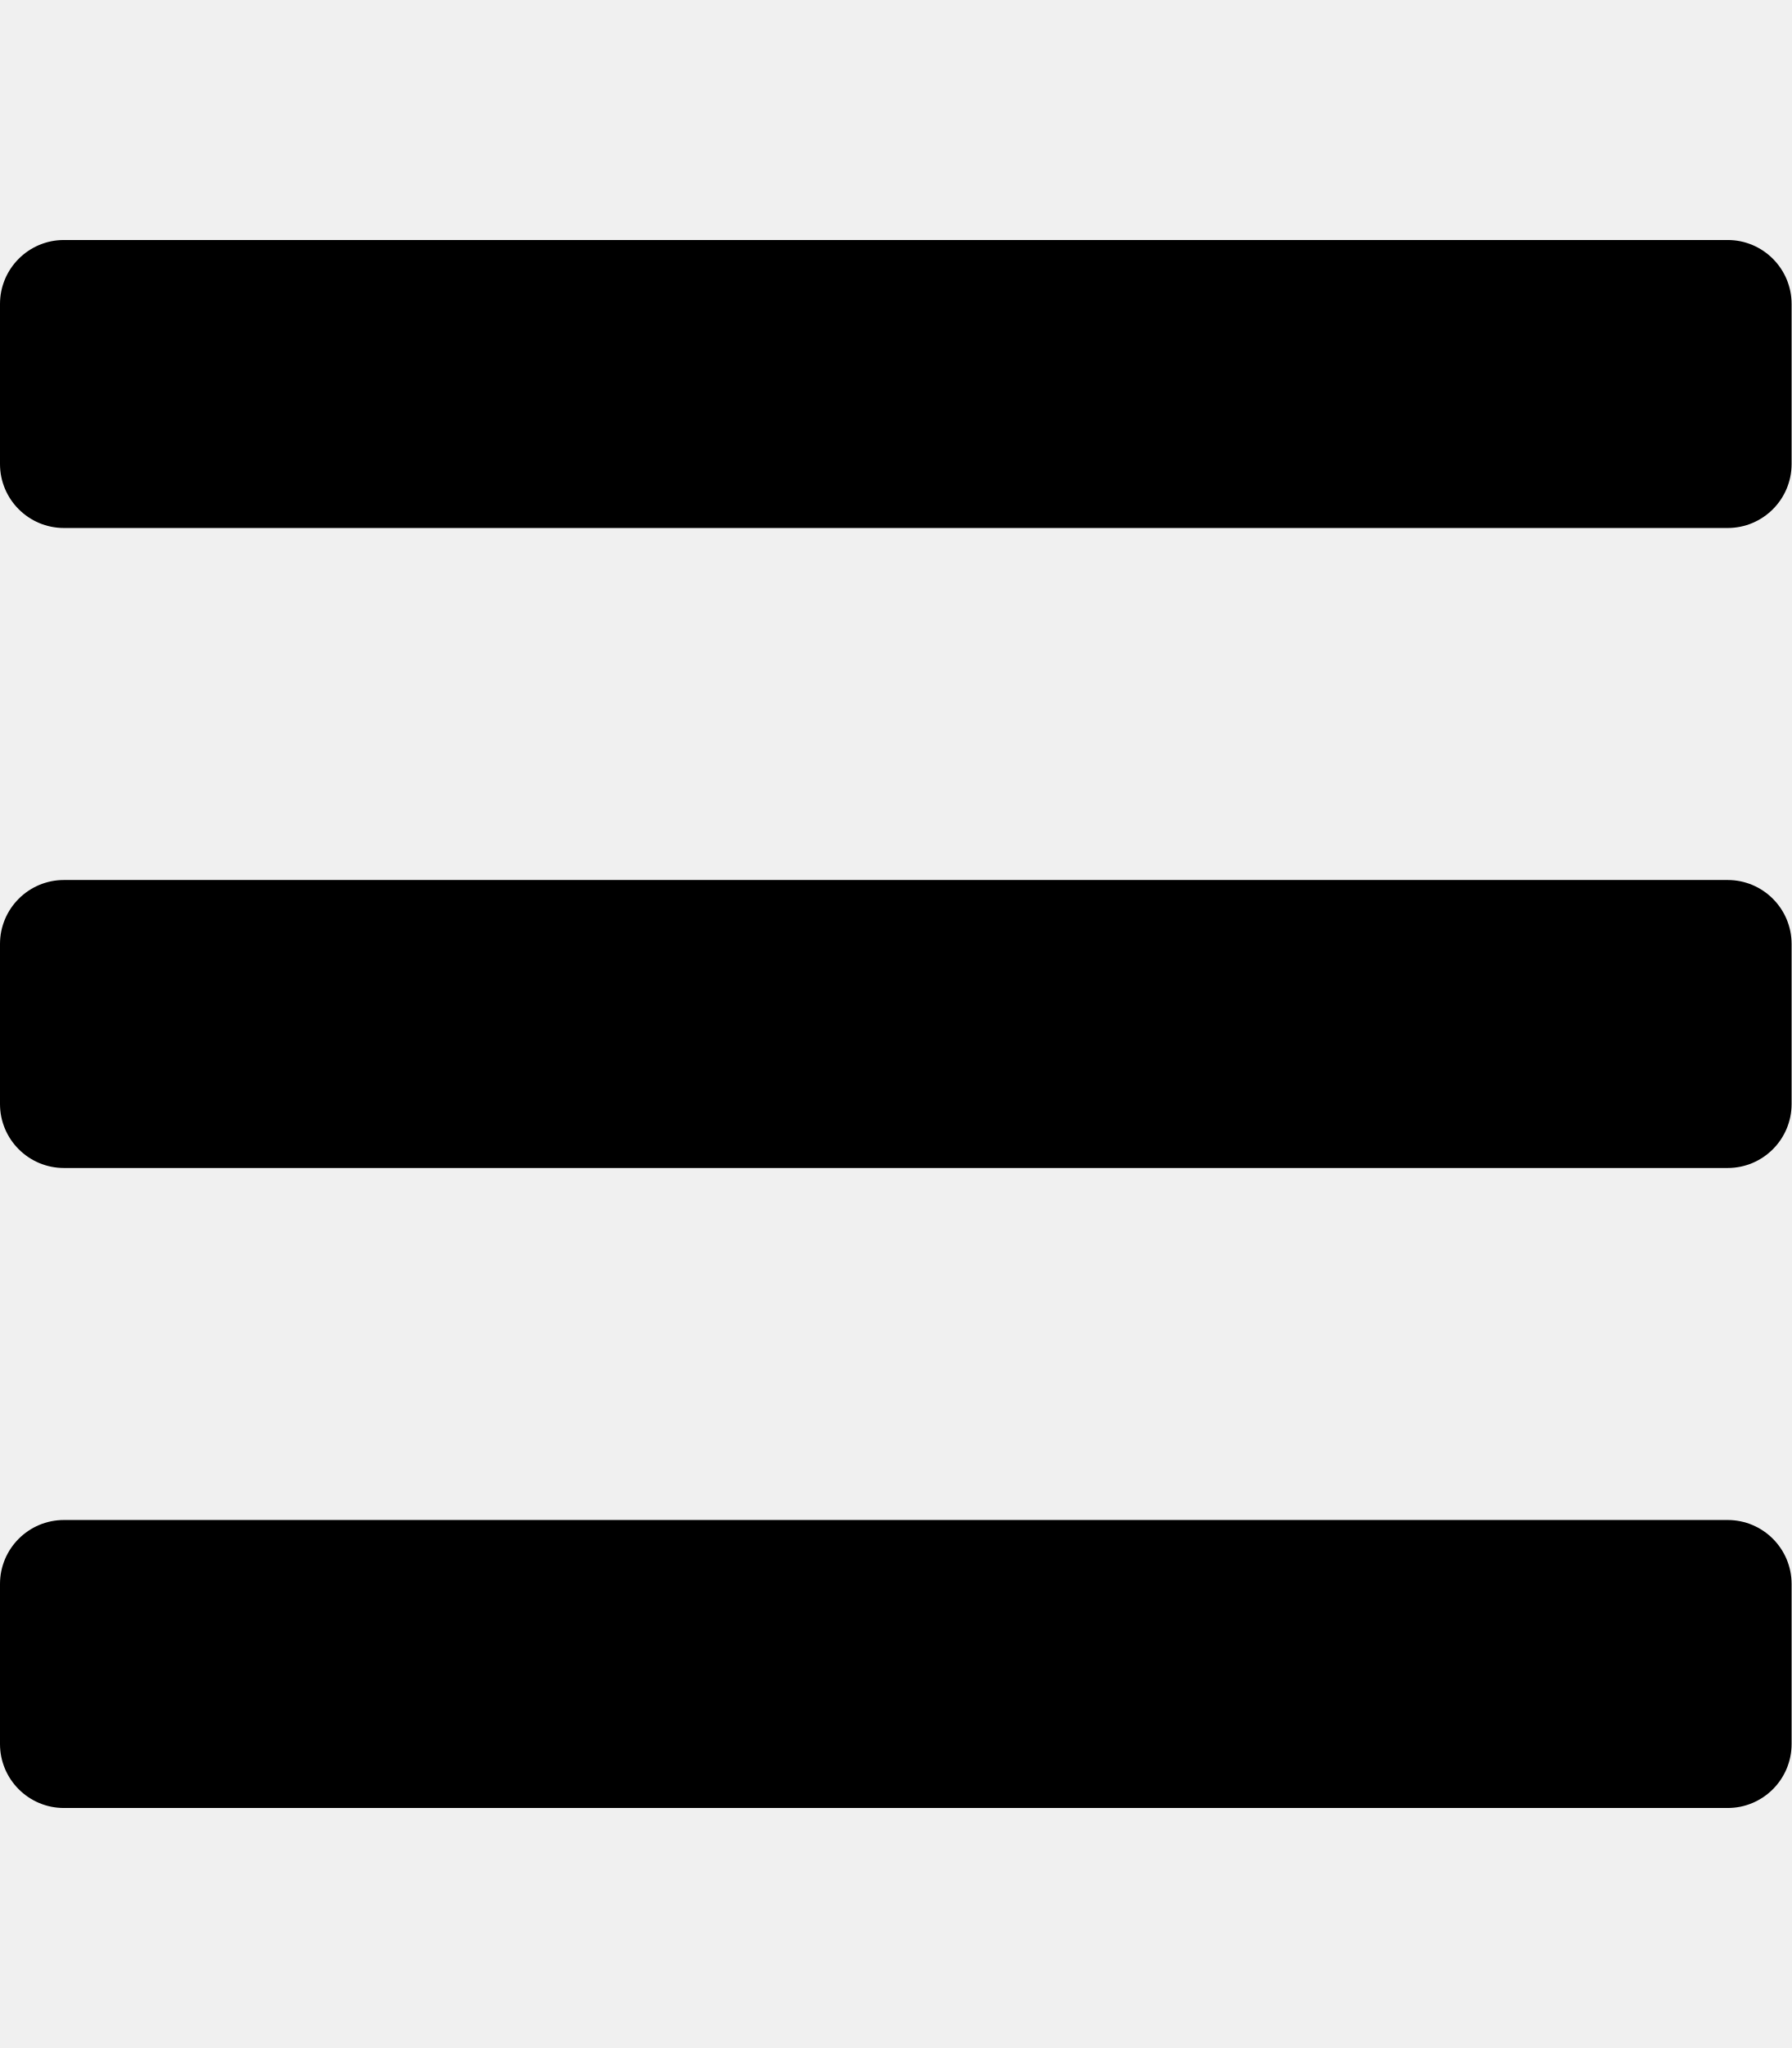
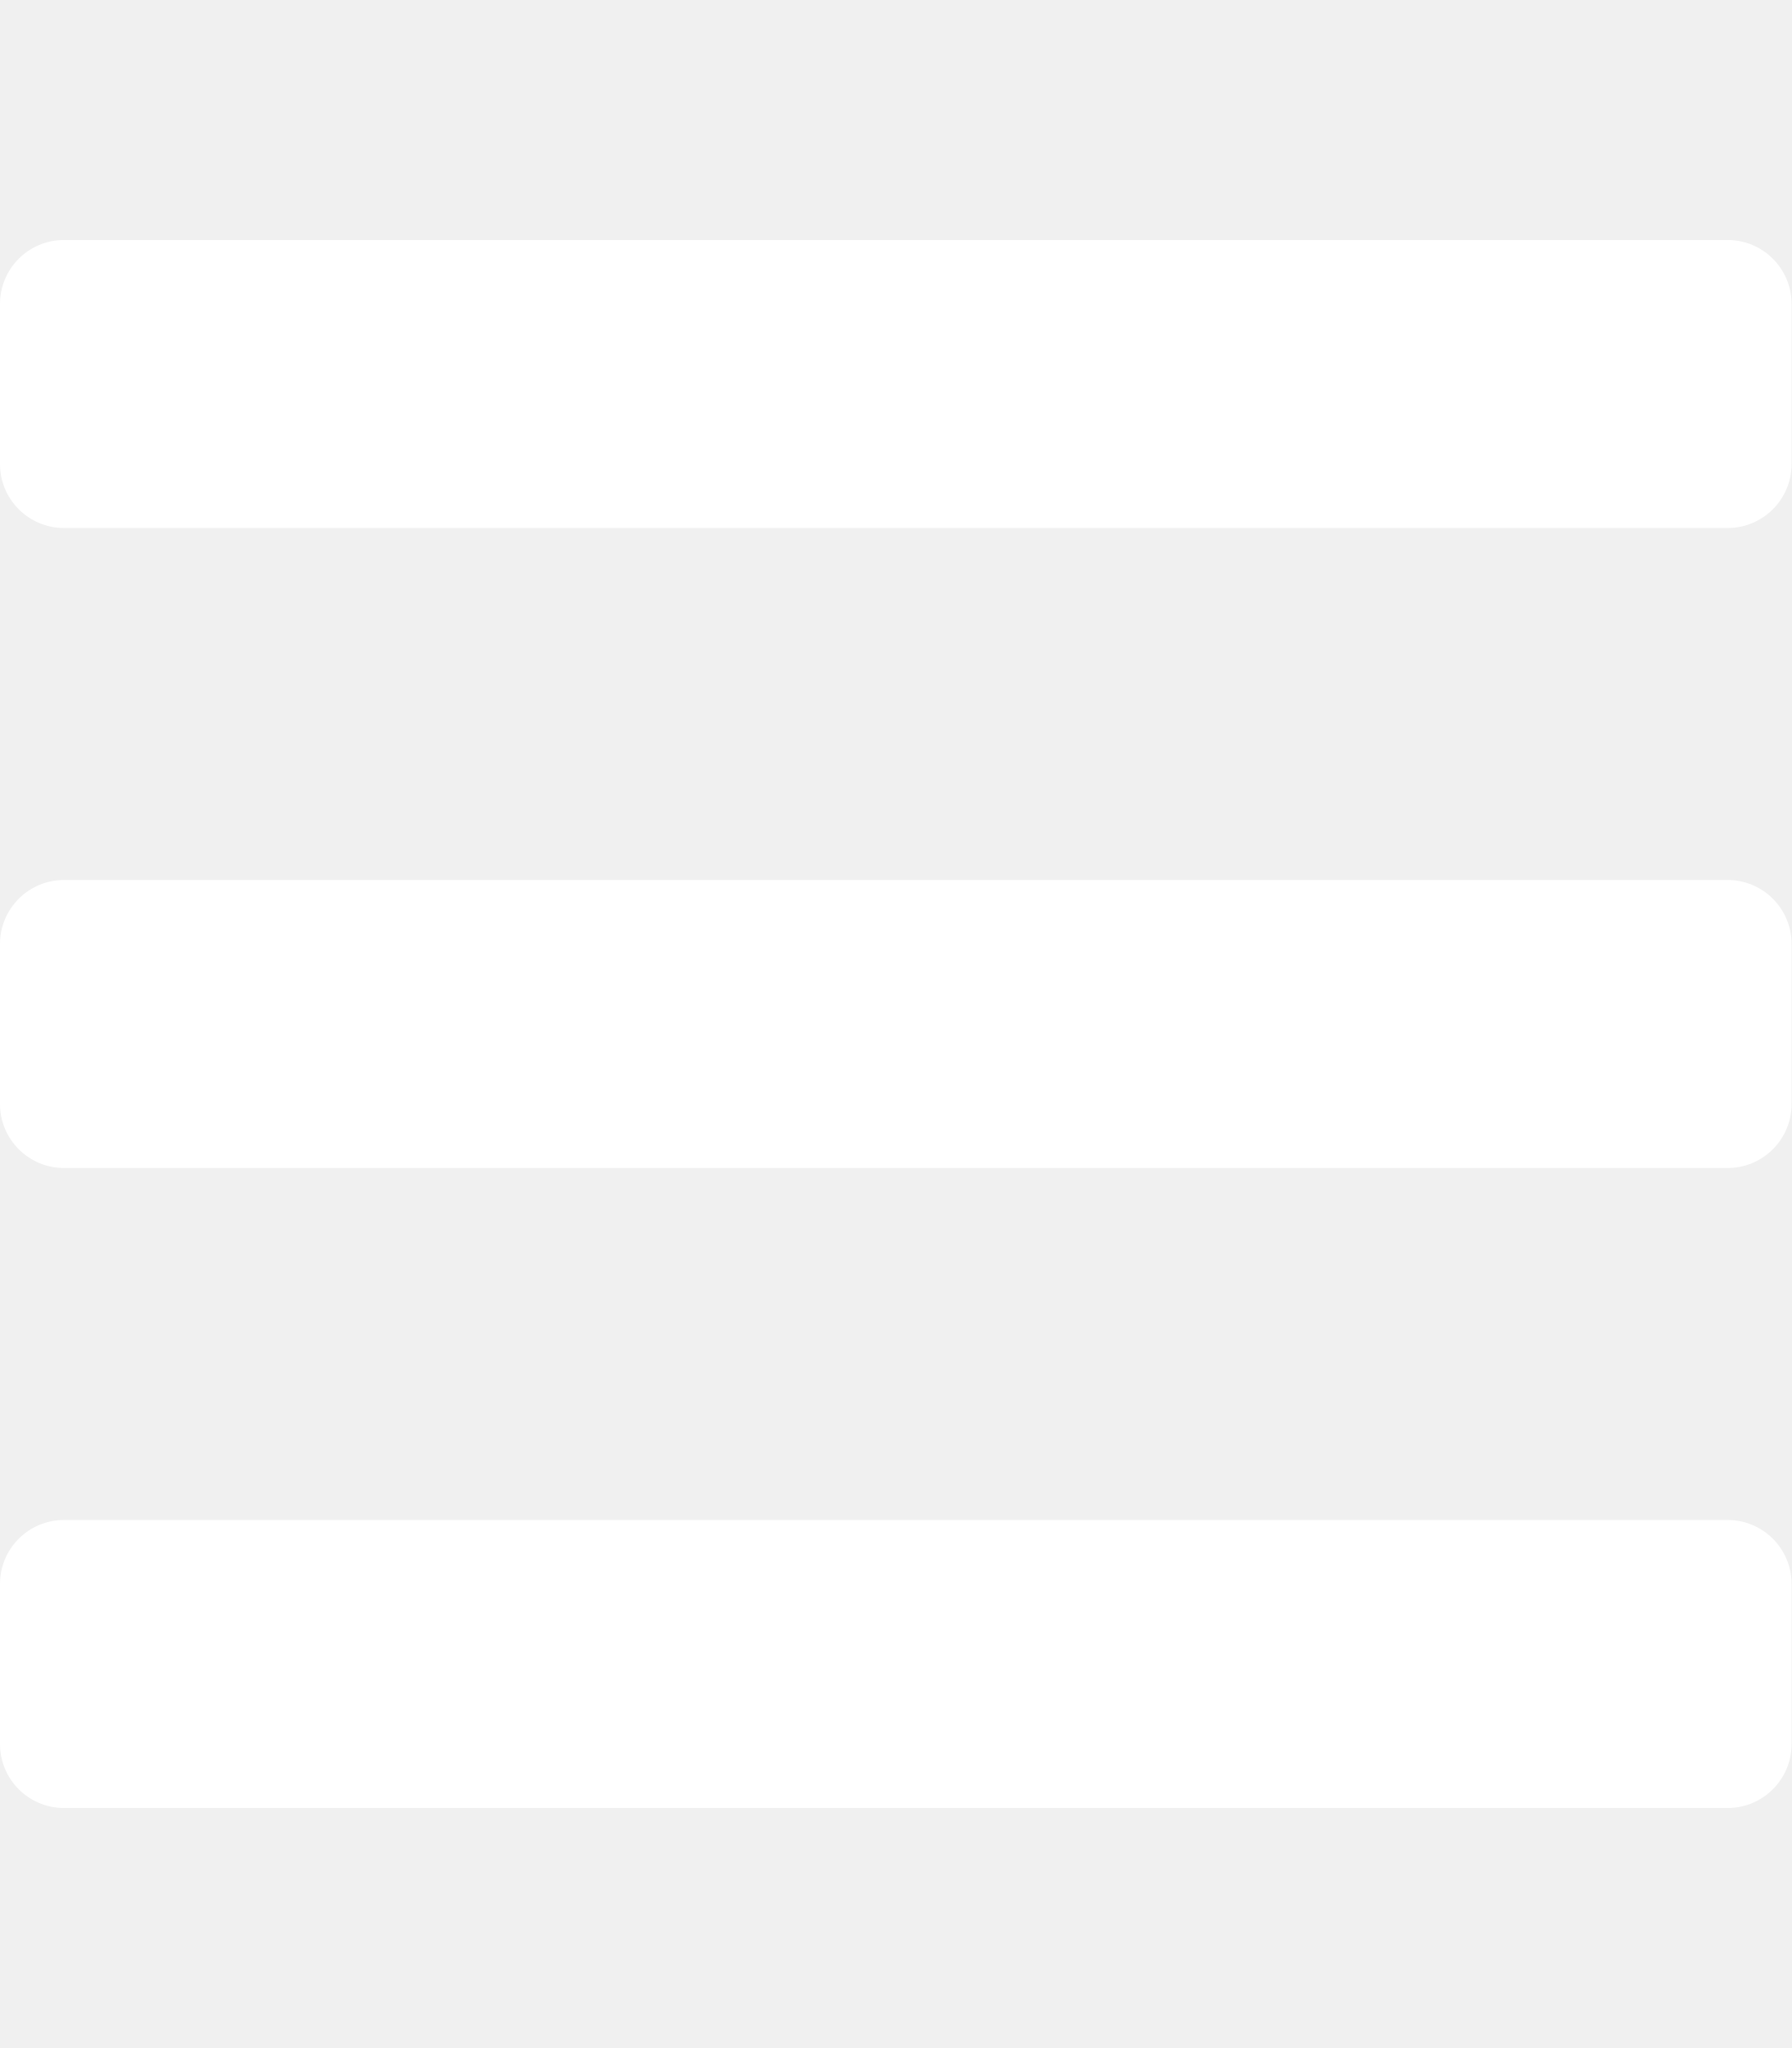
<svg xmlns="http://www.w3.org/2000/svg" aria-hidden="true" focusable="false" data-prefix="fas" data-icon="bars" class="svg-inline--fa fa-bars fa-w-14" role="img" viewBox="0 0 448 512">
-   <path fill="currentColor" d="M16 132h416c8.837 0 16-7.163 16-16V76c0-8.837-7.163-16-16-16H16C7.163 60 0 67.163 0 76v40c0 8.837 7.163 16 16 16zm0 160h416c8.837 0 16-7.163 16-16v-40c0-8.837-7.163-16-16-16H16c-8.837 0-16 7.163-16 16v40c0 8.837 7.163 16 16 16zm0 160h416c8.837 0 16-7.163 16-16v-40c0-8.837-7.163-16-16-16H16c-8.837 0-16 7.163-16 16v40c0 8.837 7.163 16 16 16z" />
+   <path fill="#FFF" d="M16 132h416c8.837 0 16-7.163 16-16V76c0-8.837-7.163-16-16-16H16C7.163 60 0 67.163 0 76v40c0 8.837 7.163 16 16 16zm0 160h416c8.837 0 16-7.163 16-16v-40c0-8.837-7.163-16-16-16H16c-8.837 0-16 7.163-16 16v40c0 8.837 7.163 16 16 16zm0 160h416c8.837 0 16-7.163 16-16v-40c0-8.837-7.163-16-16-16H16c-8.837 0-16 7.163-16 16v40c0 8.837 7.163 16 16 16z" />
</svg>
